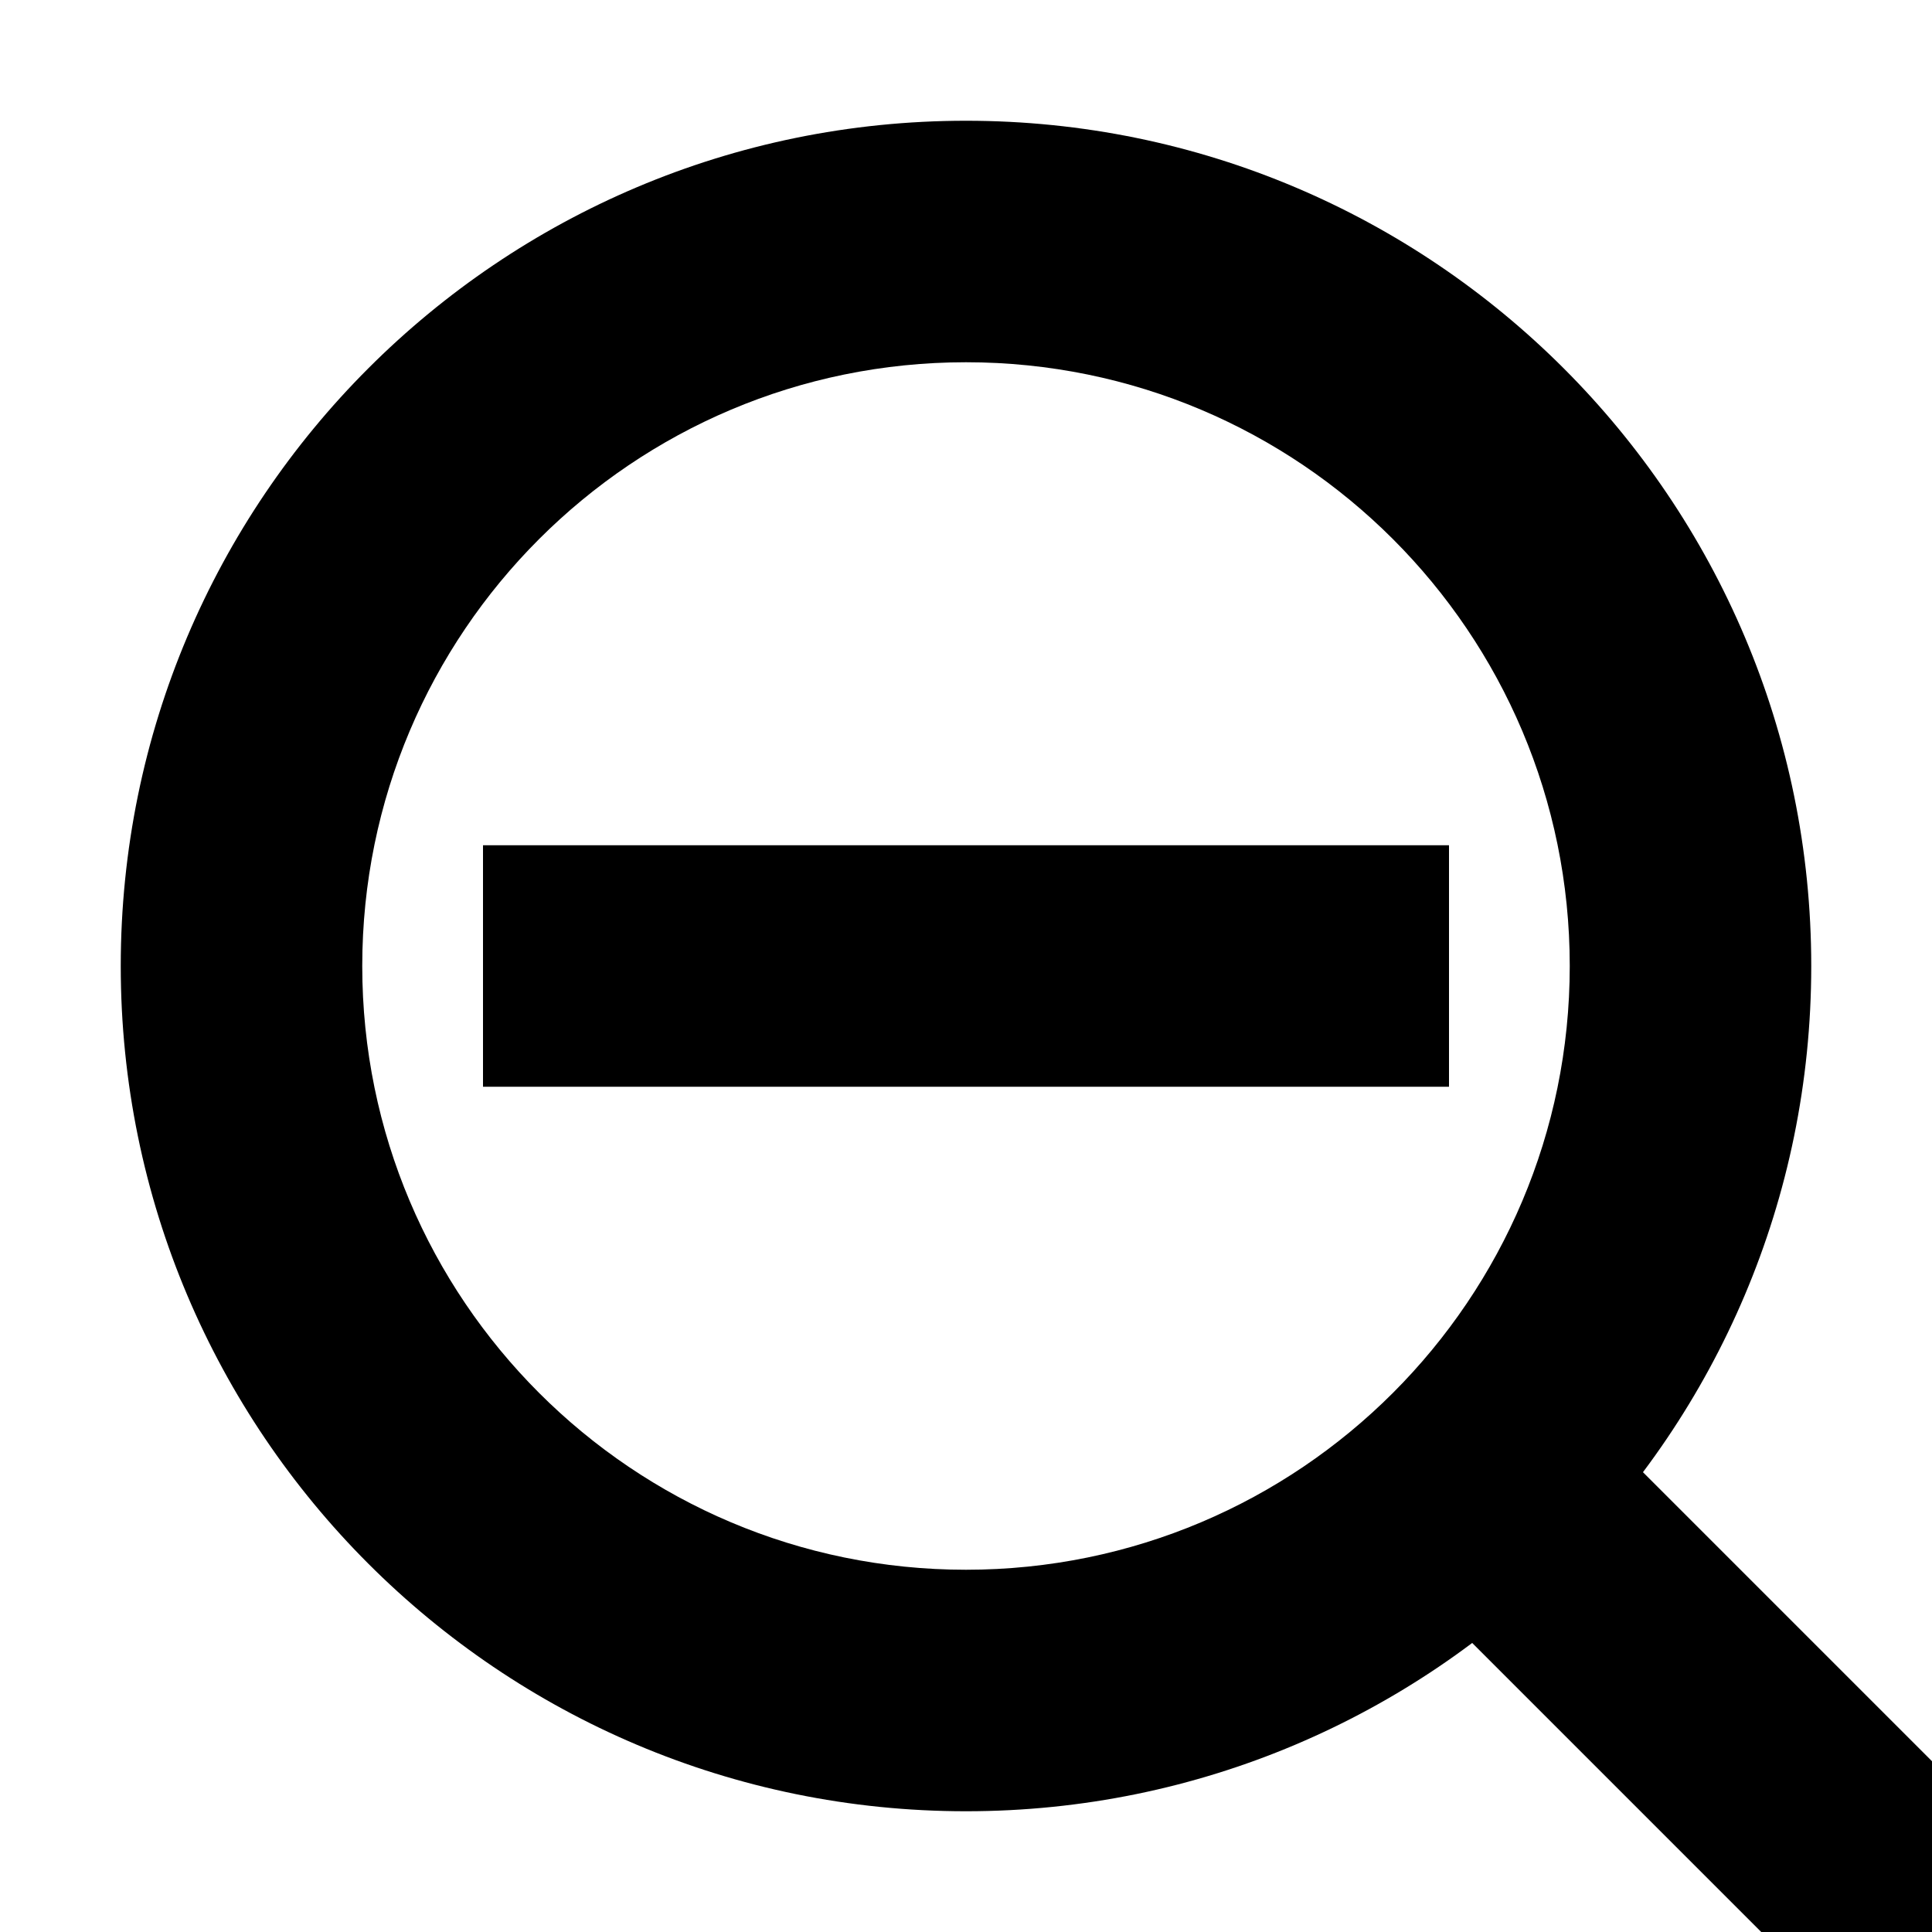
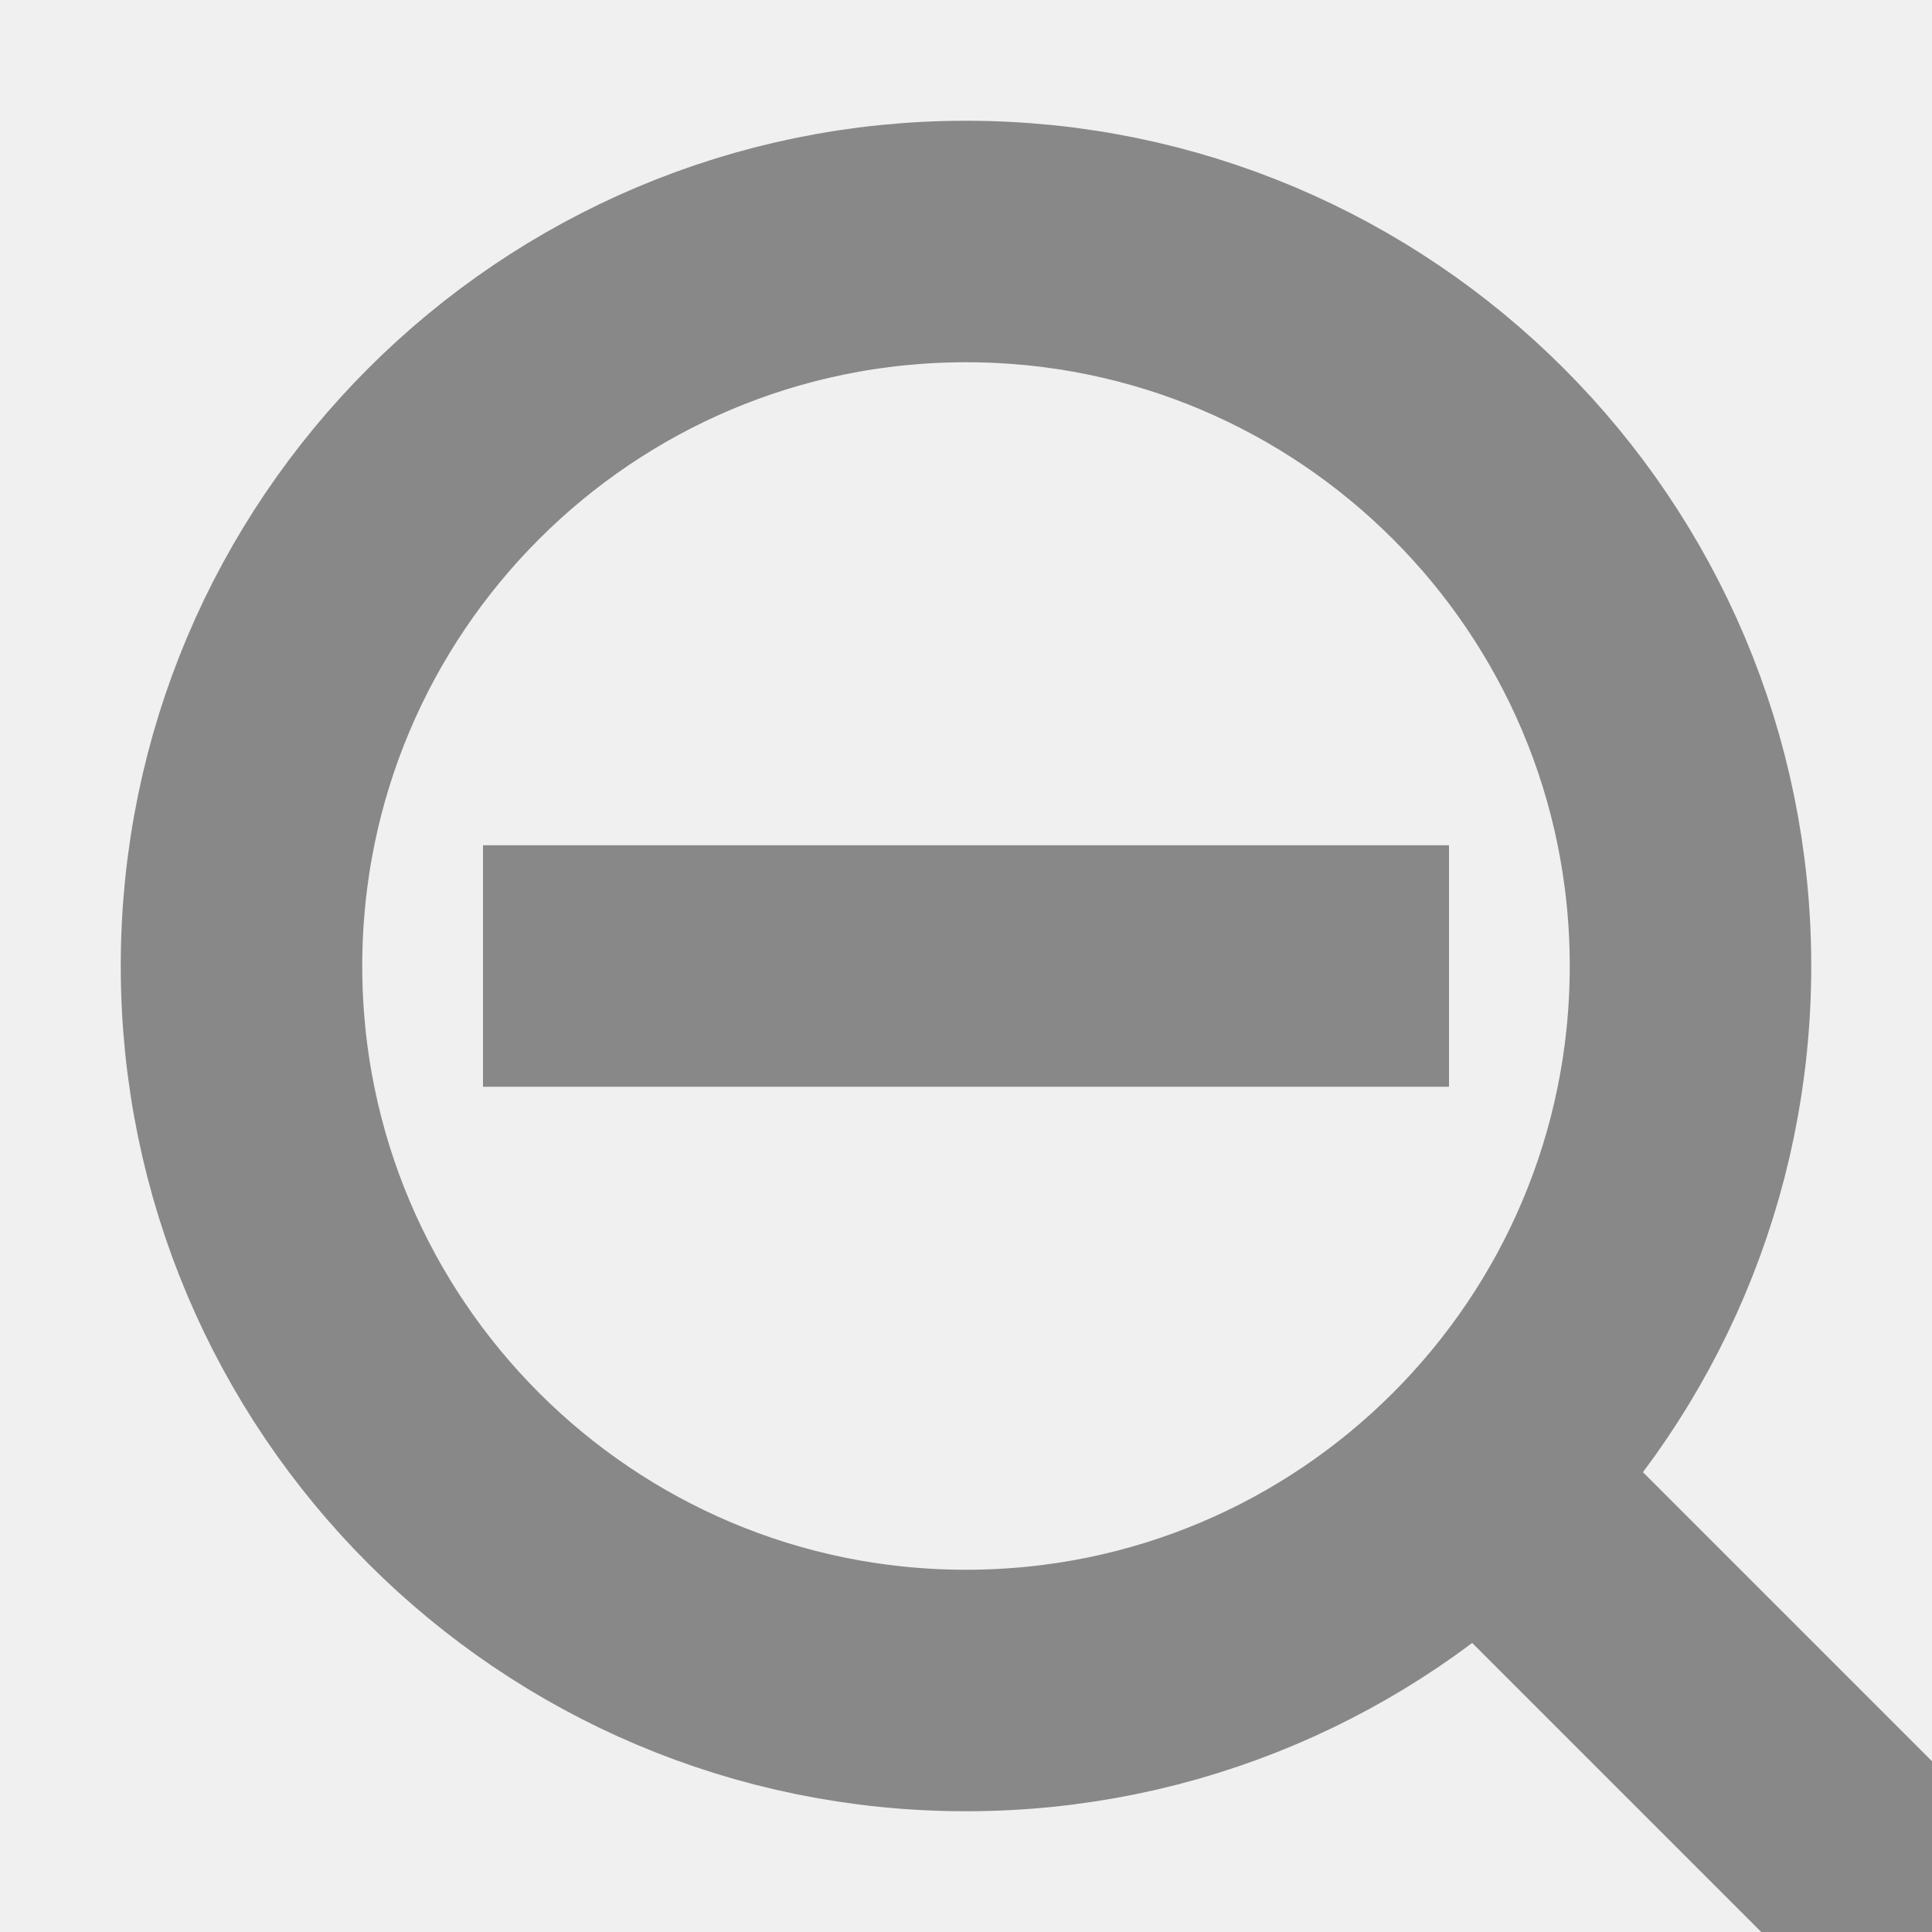
<svg xmlns="http://www.w3.org/2000/svg" version="1.1" height="16" width="16">
-   <rect x="0" y="0" width="16" height="16" fill="white" />
-   <circle cx="8" cy="8" r="7" fill="black" />
-   <circle cx="8" cy="8" r="5" fill="white" />
-   <line x1="16" y1="16" x2="12" y2="12" stroke="black" stroke-width="2" />
-   <line x1="4" y1="8" x2="12" y2="8" stroke="black" stroke-width="2" />
+   <circle cx="8" cy="8" r="6" stroke="#888888" stroke-width="2" fill-opacity="0" />
+   <line x1="16" y1="16" x2="12" y2="12" stroke="#888888" stroke-width="2" />
+   <line x1="4" y1="8" x2="12" y2="8" stroke="#888888" stroke-width="2" />
</svg>
